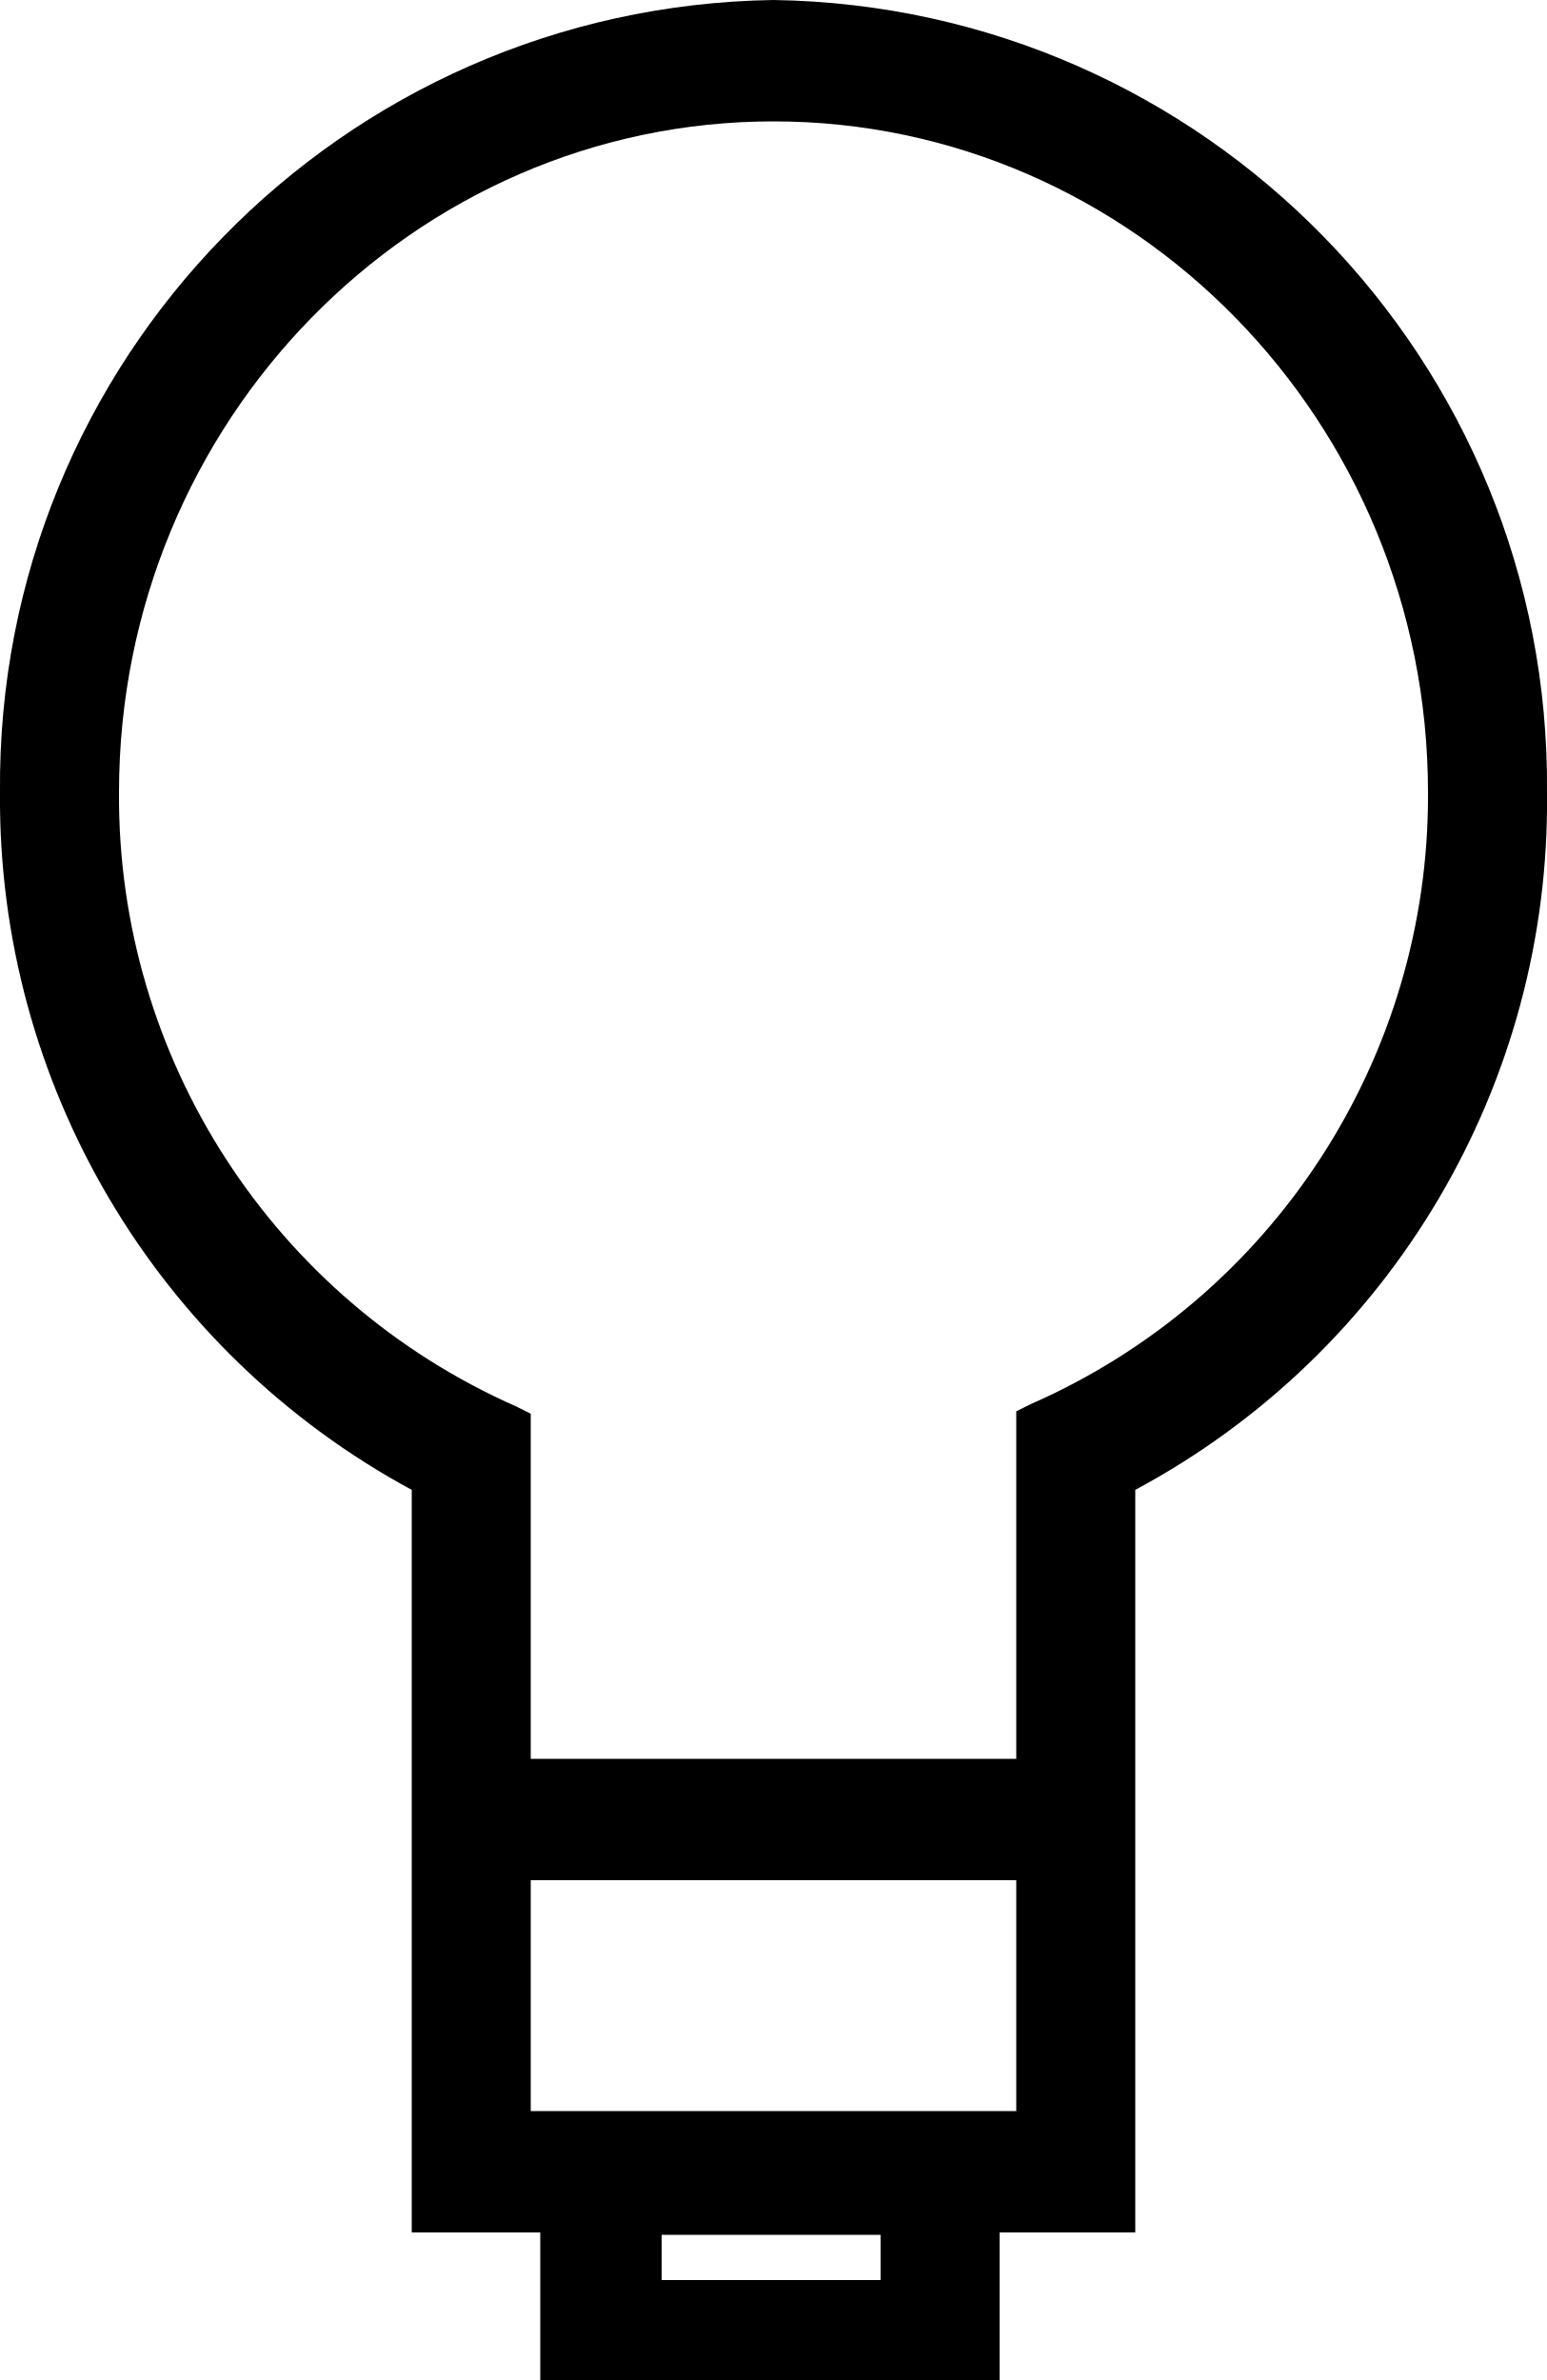
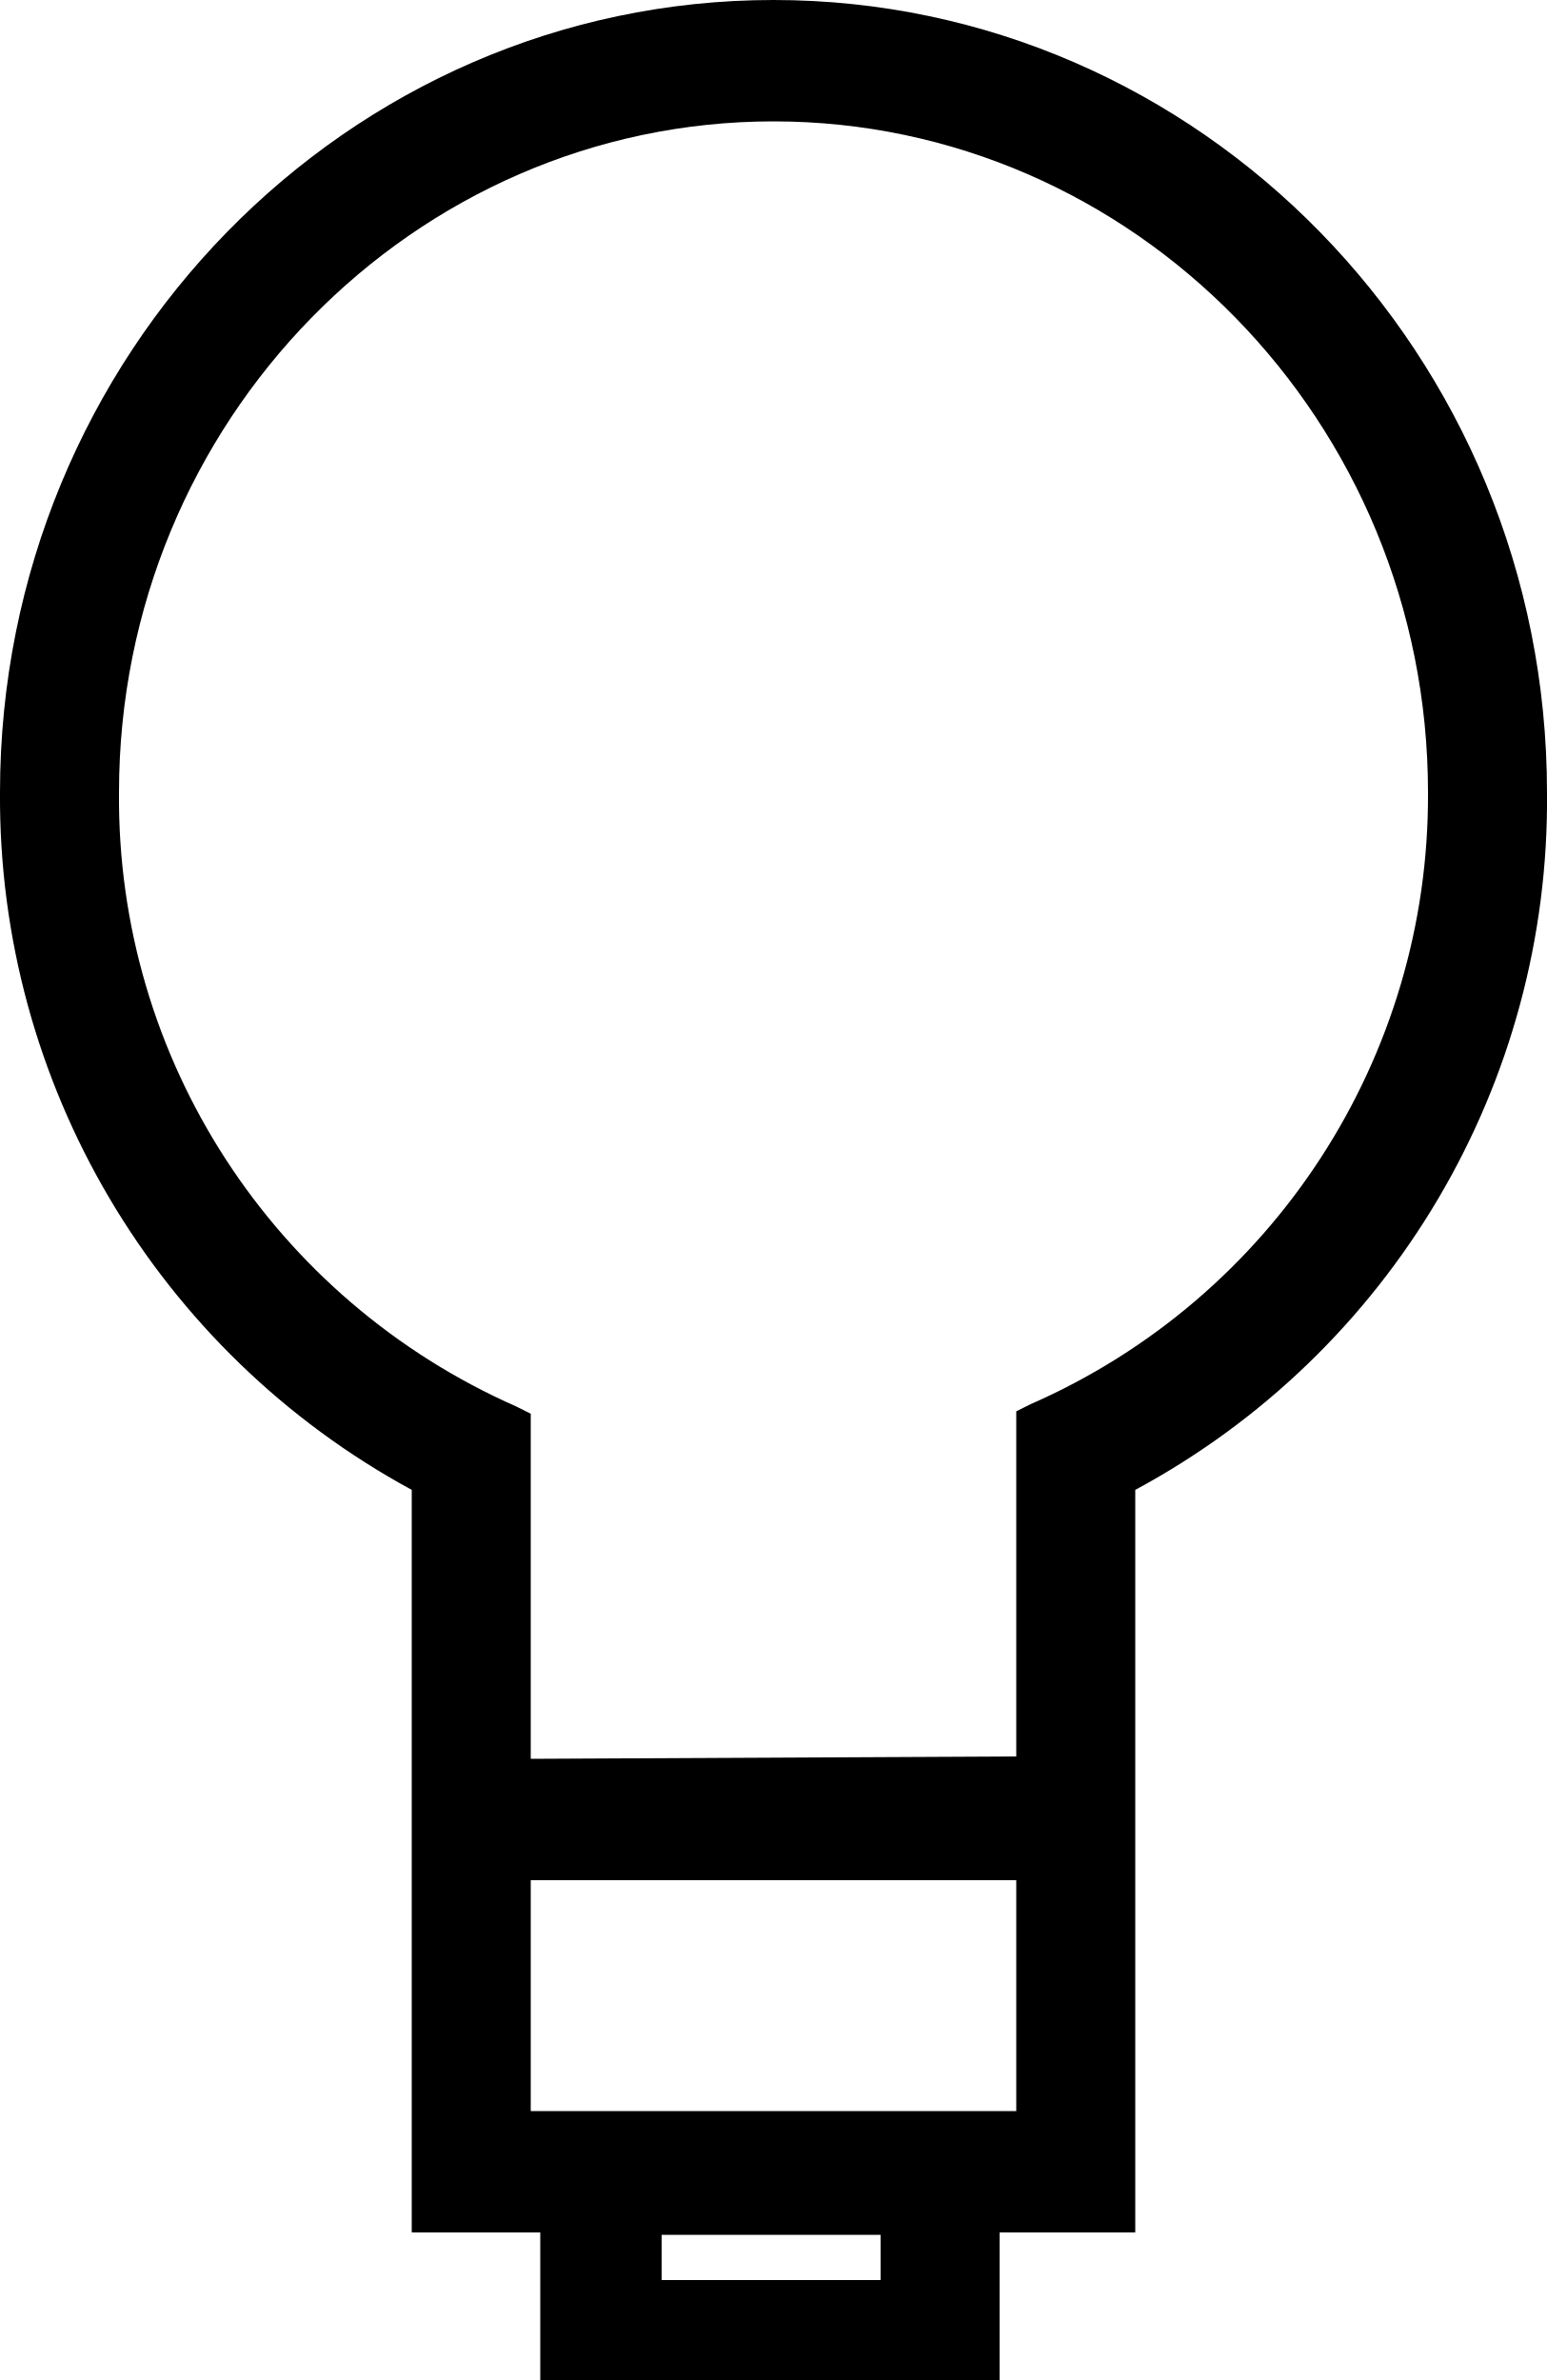
<svg xmlns="http://www.w3.org/2000/svg" xml:space="preserve" viewBox="0 0 65 100">
-   <path d="M22.7 100v-6.2h-5.4V62.6A33 33 0 0 1 0 33.3 33 33 0 0 1 32.5 0 33 33 0 0 1 65 33.3a32.8 32.8 0 0 1-17.3 29.3v31.2H42v6.2H22.7zM37 95.8v-1.9h-9.2v1.9H37zm5.7-7.1V79H22.3v9.7h20.4zm0-14.9V59.3l.6-.3A27.9 27.9 0 0 0 60 33.3C60 17.7 47.6 5.1 32.5 5.1S5 17.7 5 33.3a28 28 0 0 0 16.7 25.8l.6.3v14.5h20.4z" />
+   <path d="M22.7 100v-6.2h-5.4V62.6A33.1 33.1 0 0 1 0 33.3C0 14.9 14.6 0 32.5 0S65 14.9 65 33.3a32.9 32.9 0 0 1-17.3 29.3v31.2H42v6.2H22.7zM37 95.8v-1.9h-9.2v1.9H37zm5.7-7.1V79H22.3v9.7h20.4zm0-14.9V59.3l.6-.3A27.9 27.9 0 0 0 60 33.3C60 17.7 47.6 5.1 32.5 5.1S5 17.7 5 33.3c-.1 11.2 6.5 21.3 16.7 25.8l.6.3v14.5l20.4-.1z" />
</svg>
